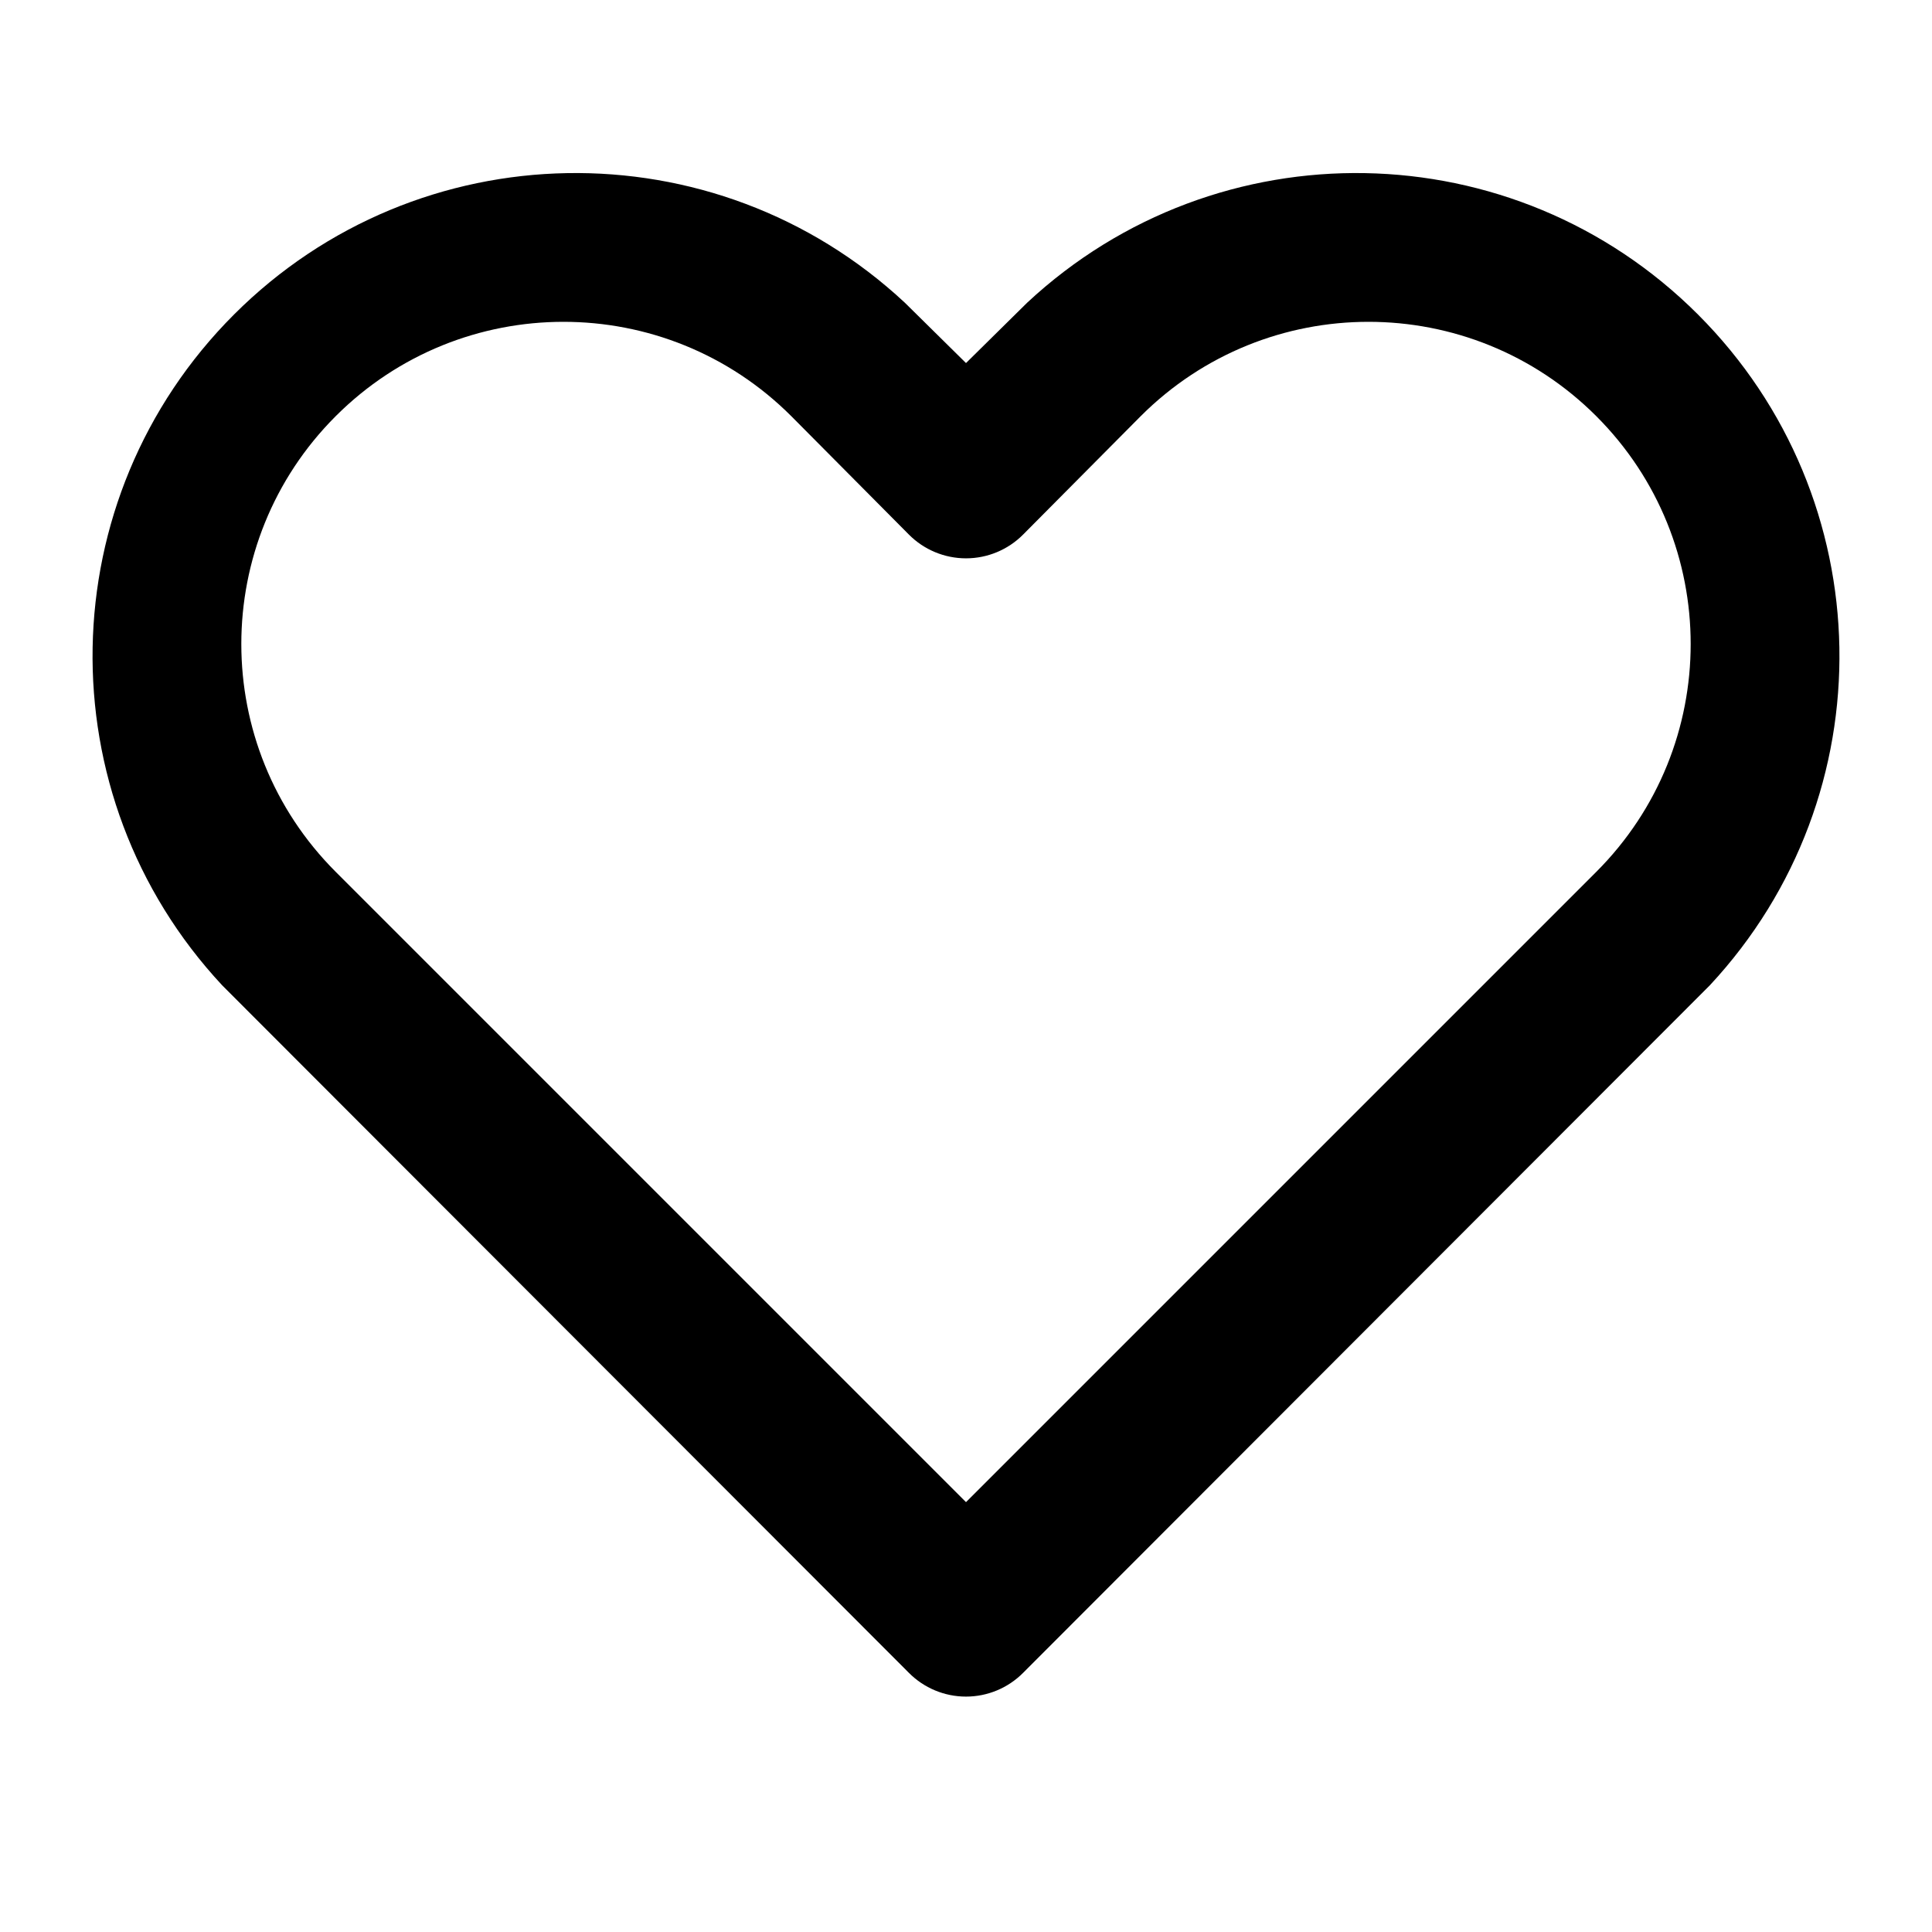
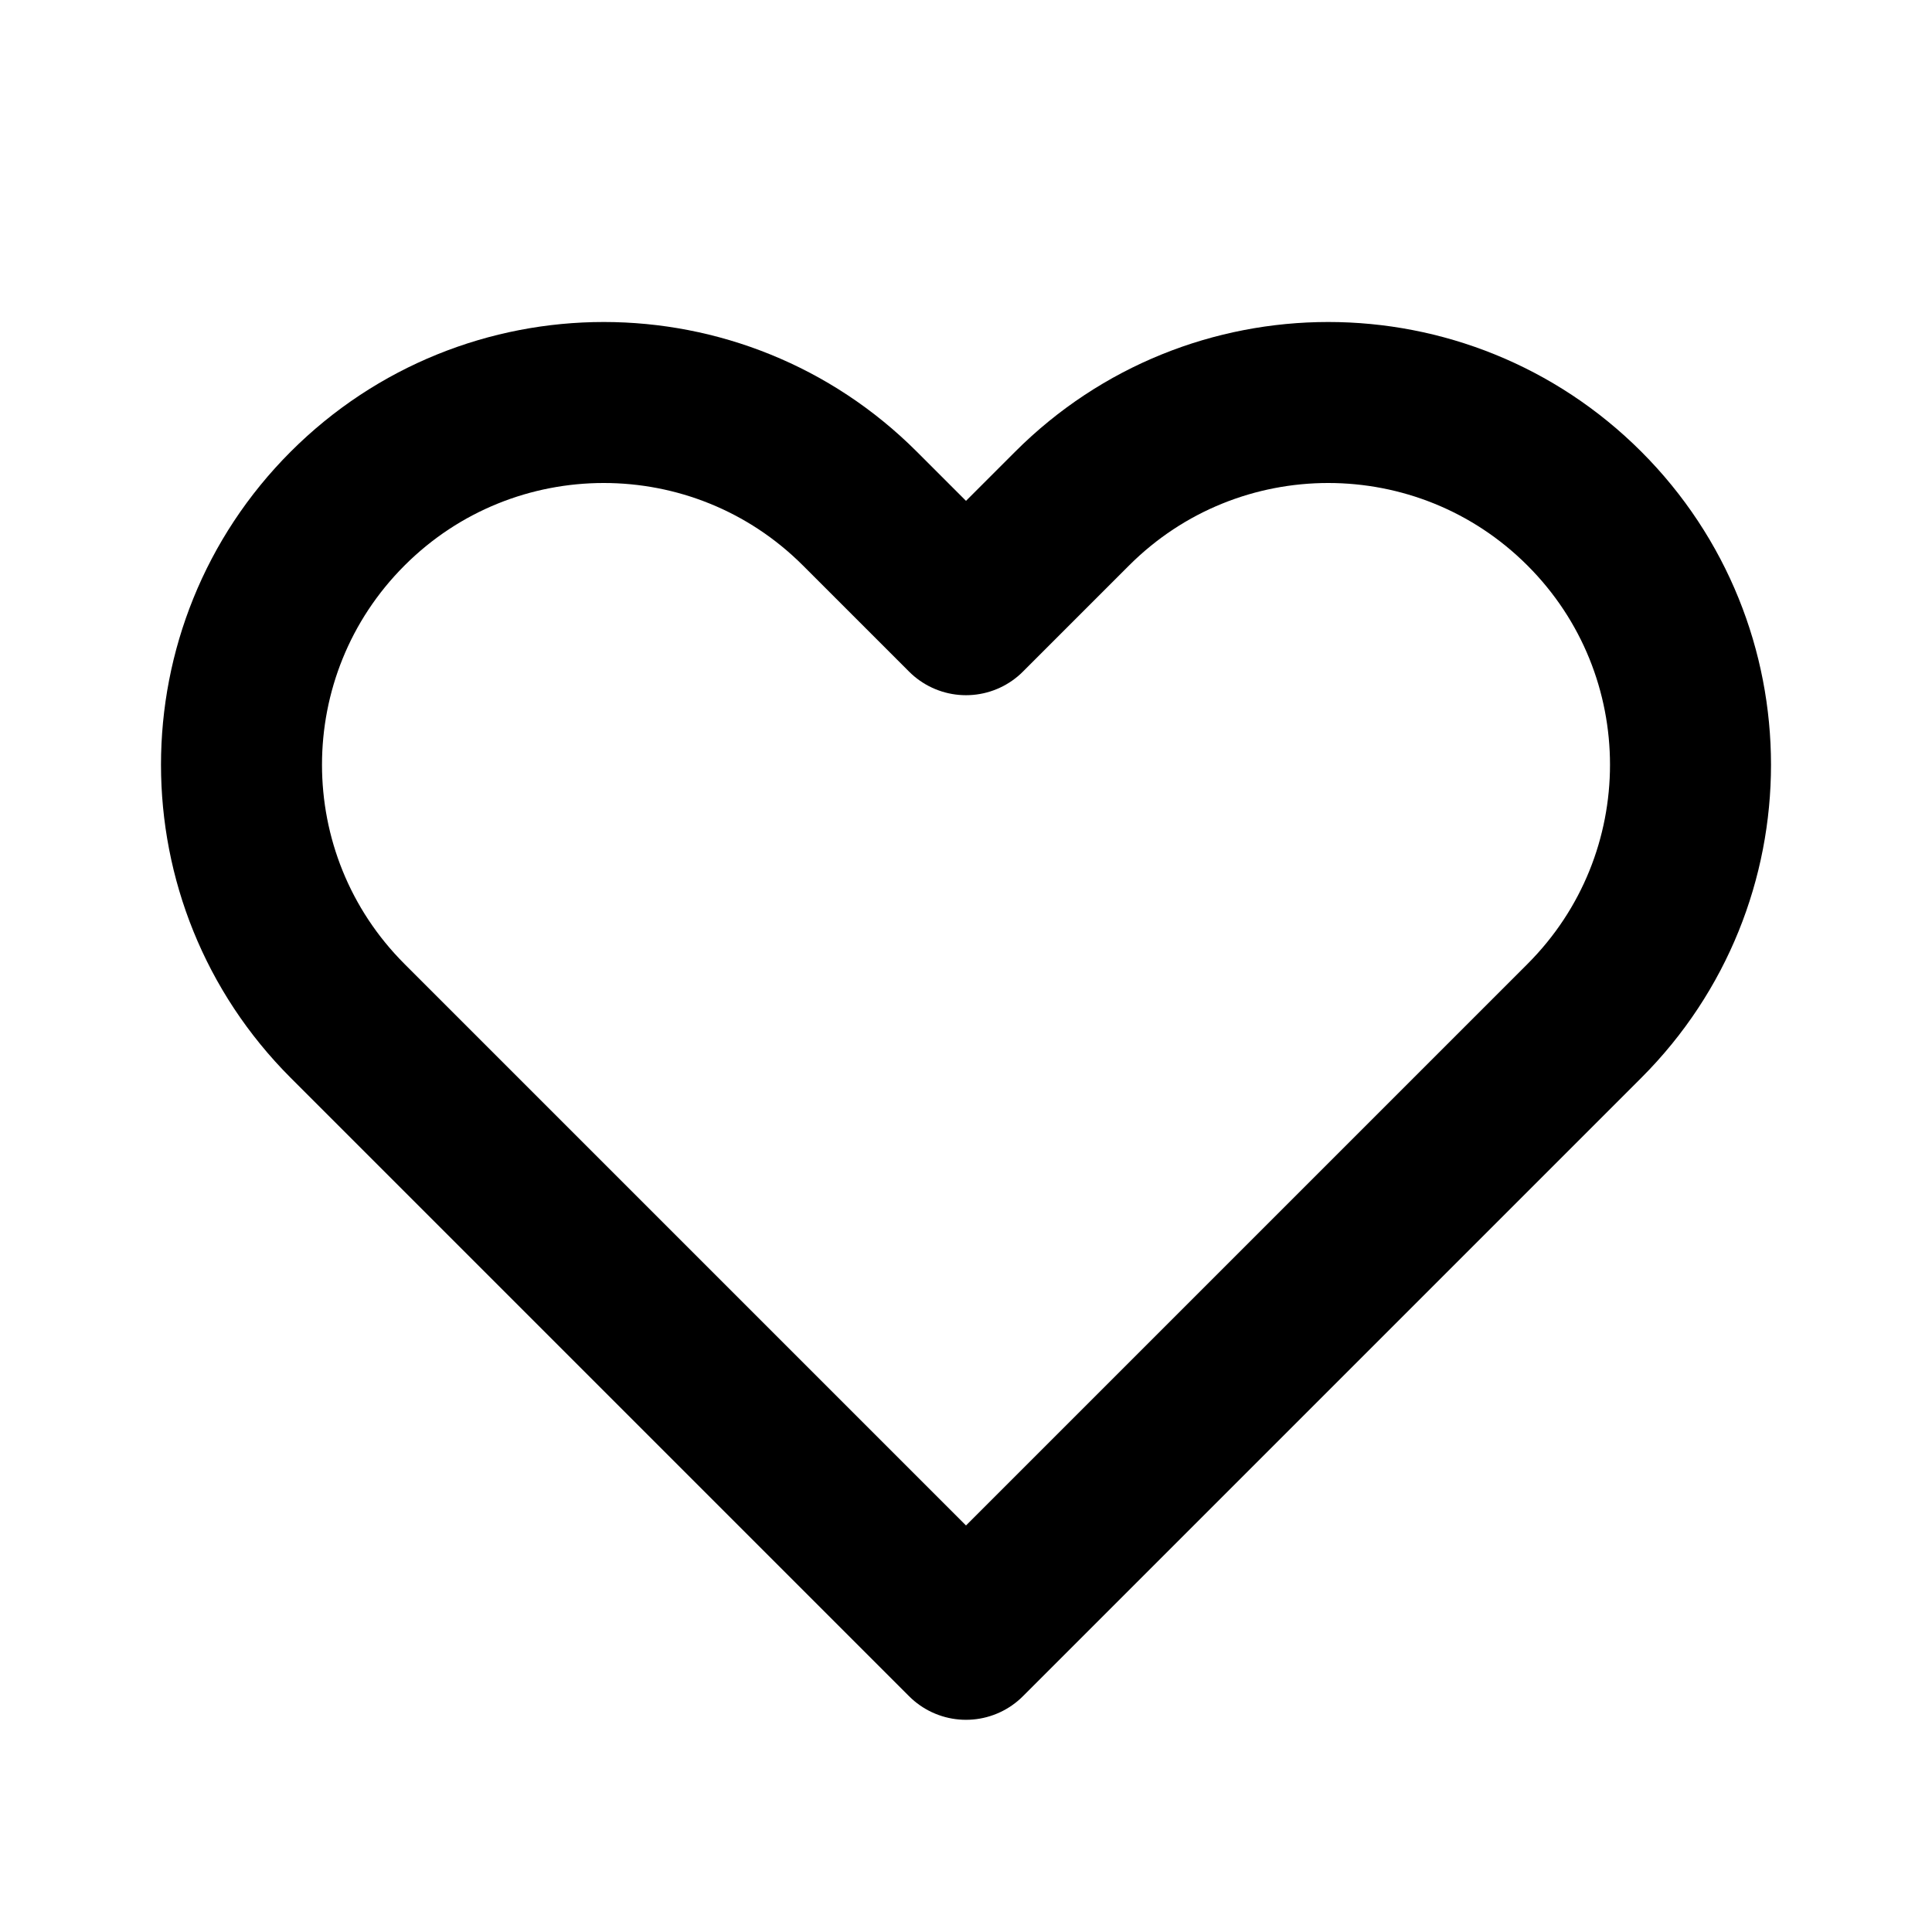
- <svg xmlns="http://www.w3.org/2000/svg" viewBox="0 0 24 24" width="24" height="24">
-   <path class="heroicon-ui" d="M12.76 3.76a6 6 0 0 1 8.48 8.48l-8.53 8.54a1 1 0 0 1-1.42 0l-8.53-8.54a6 6 0 0 1 8.48-8.48l.76.75.76-.75zm7.07 7.07a4 4 0 1 0-5.66-5.66l-1.46 1.47a1 1 0 0 1-1.42 0L9.83 5.17a4 4 0 1 0-5.66 5.66L12 18.66l7.83-7.83z" />
+ <svg fill="none" stroke-linecap="round" stroke-linejoin="round" stroke-width="2" viewBox="0 0 24 24" stroke="currentColor">
+   <path d="M4.318 6.318a4.5 4.5 0 000 6.364L12 20.364l7.682-7.682a4.5 4.5 0 00-6.364-6.364L12 7.636l-1.318-1.318a4.5 4.5 0 00-6.364 0z" />
</svg>
